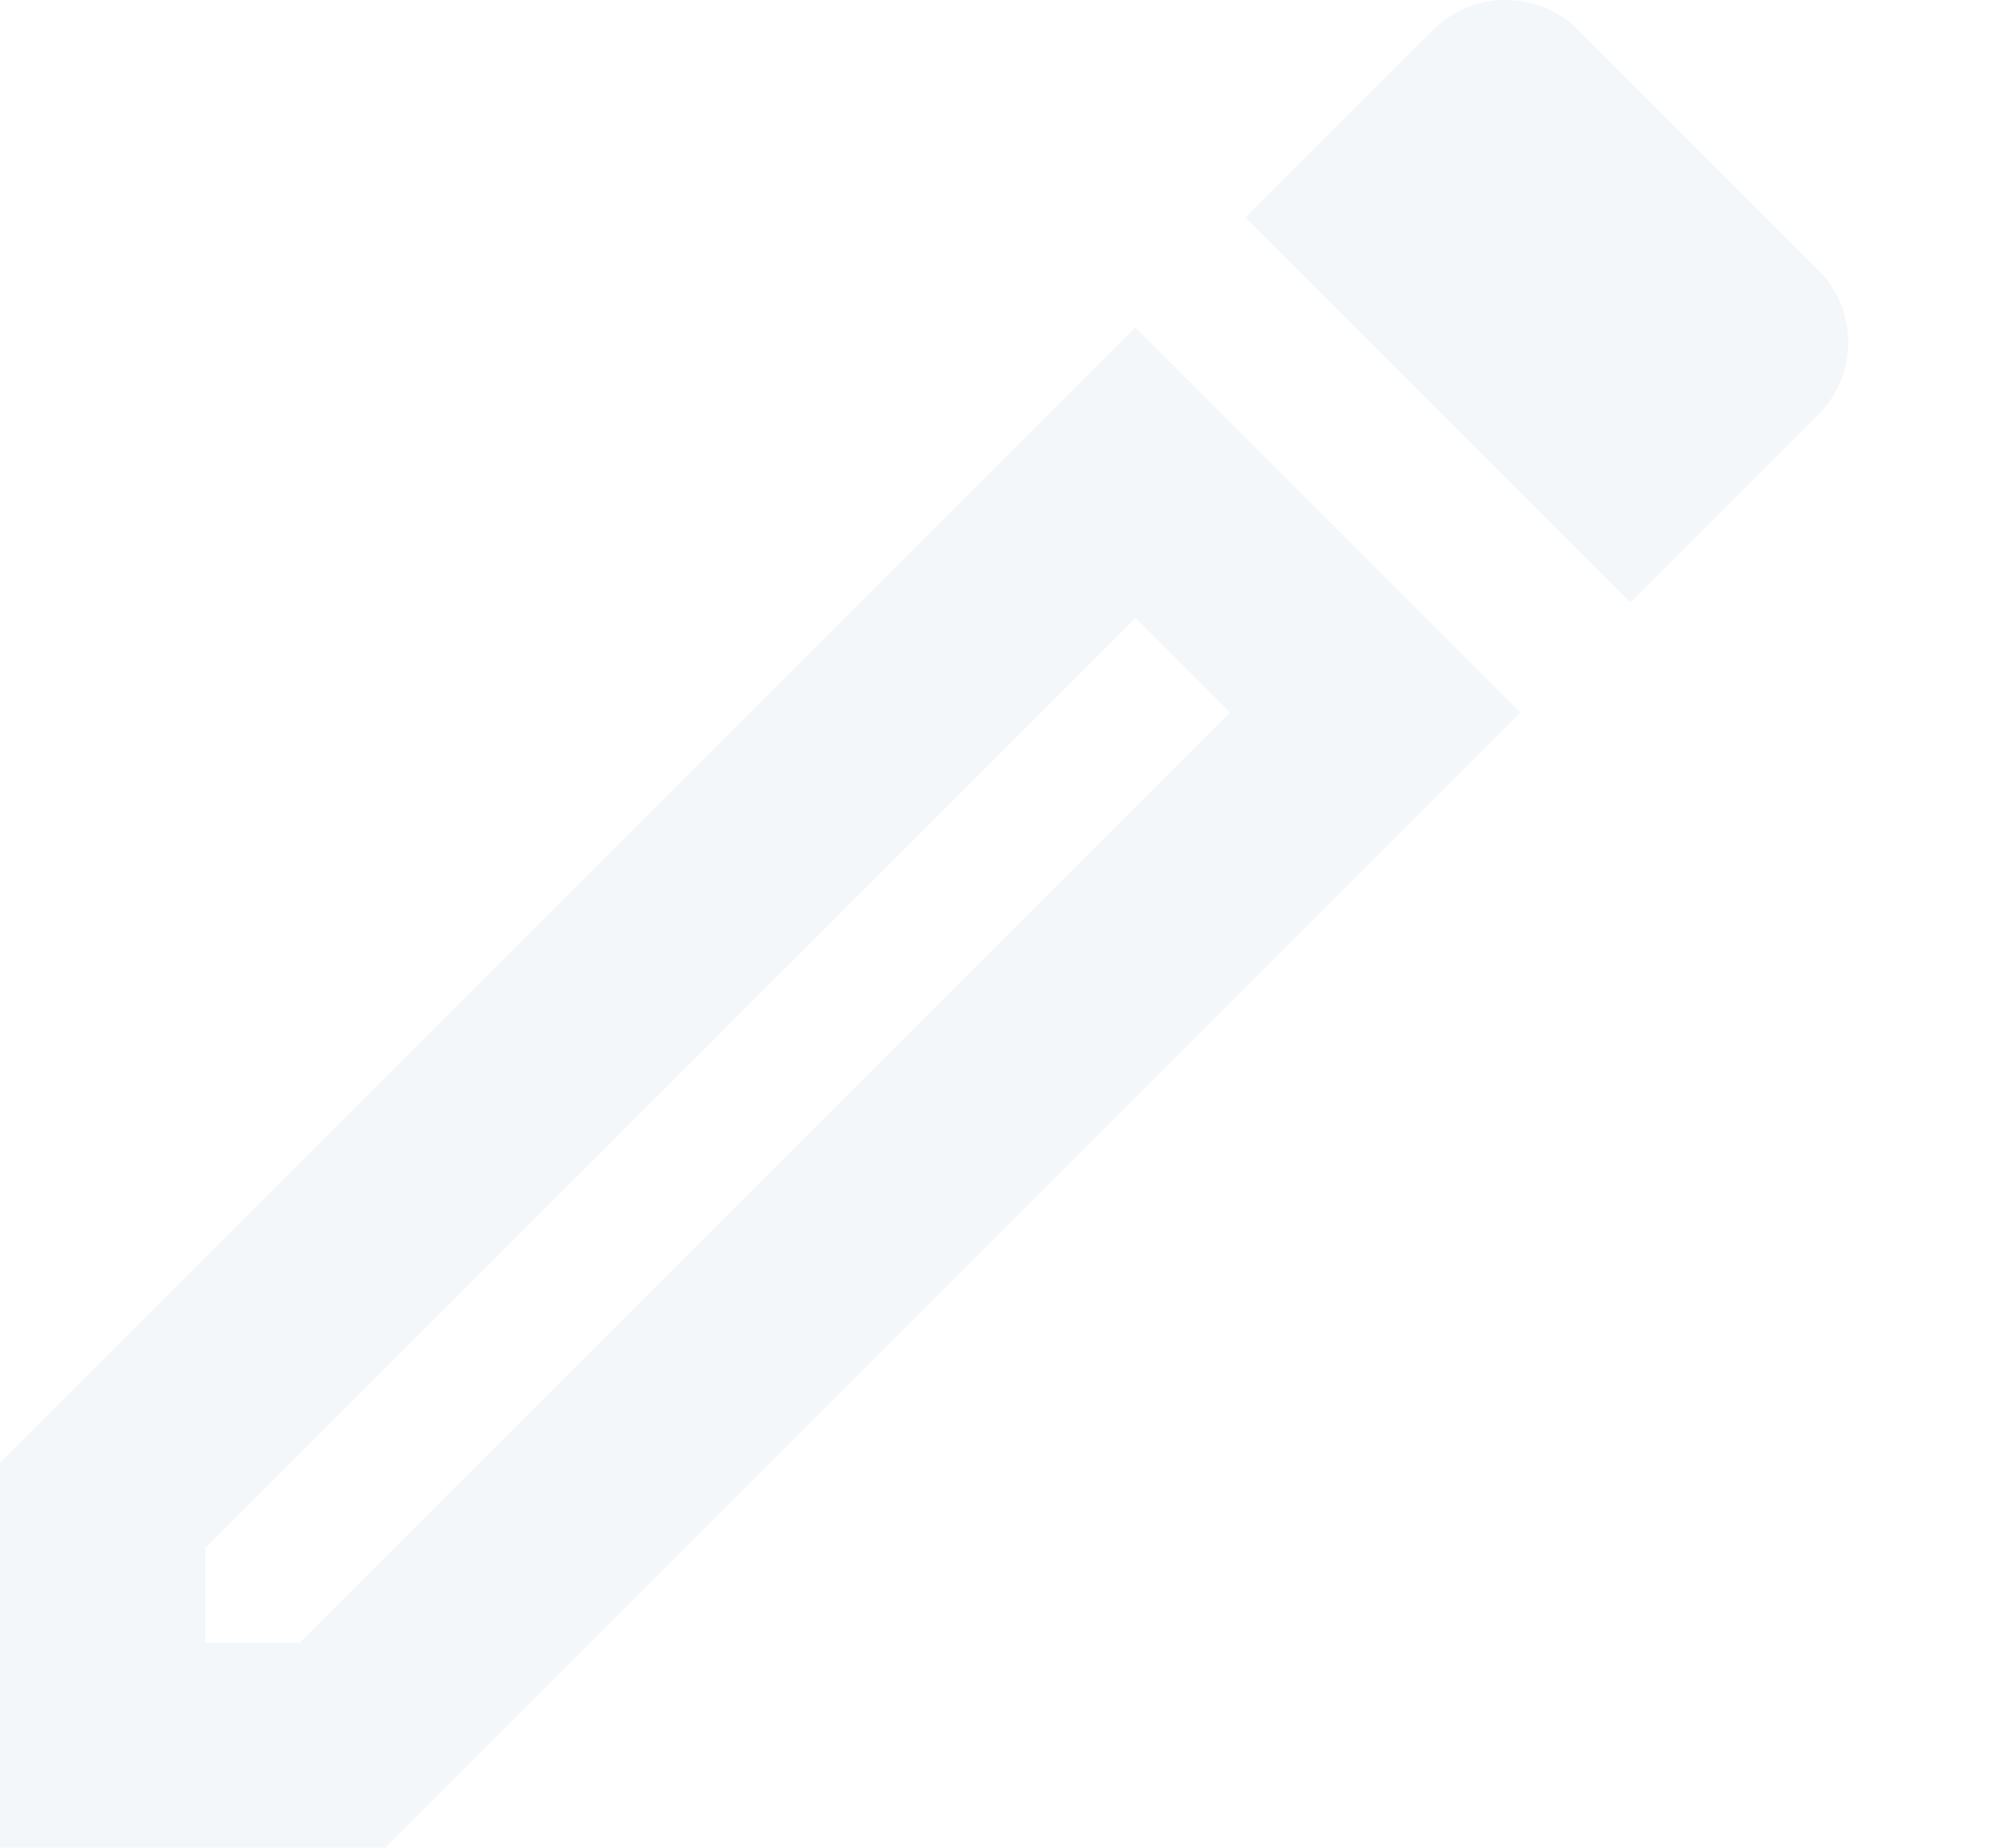
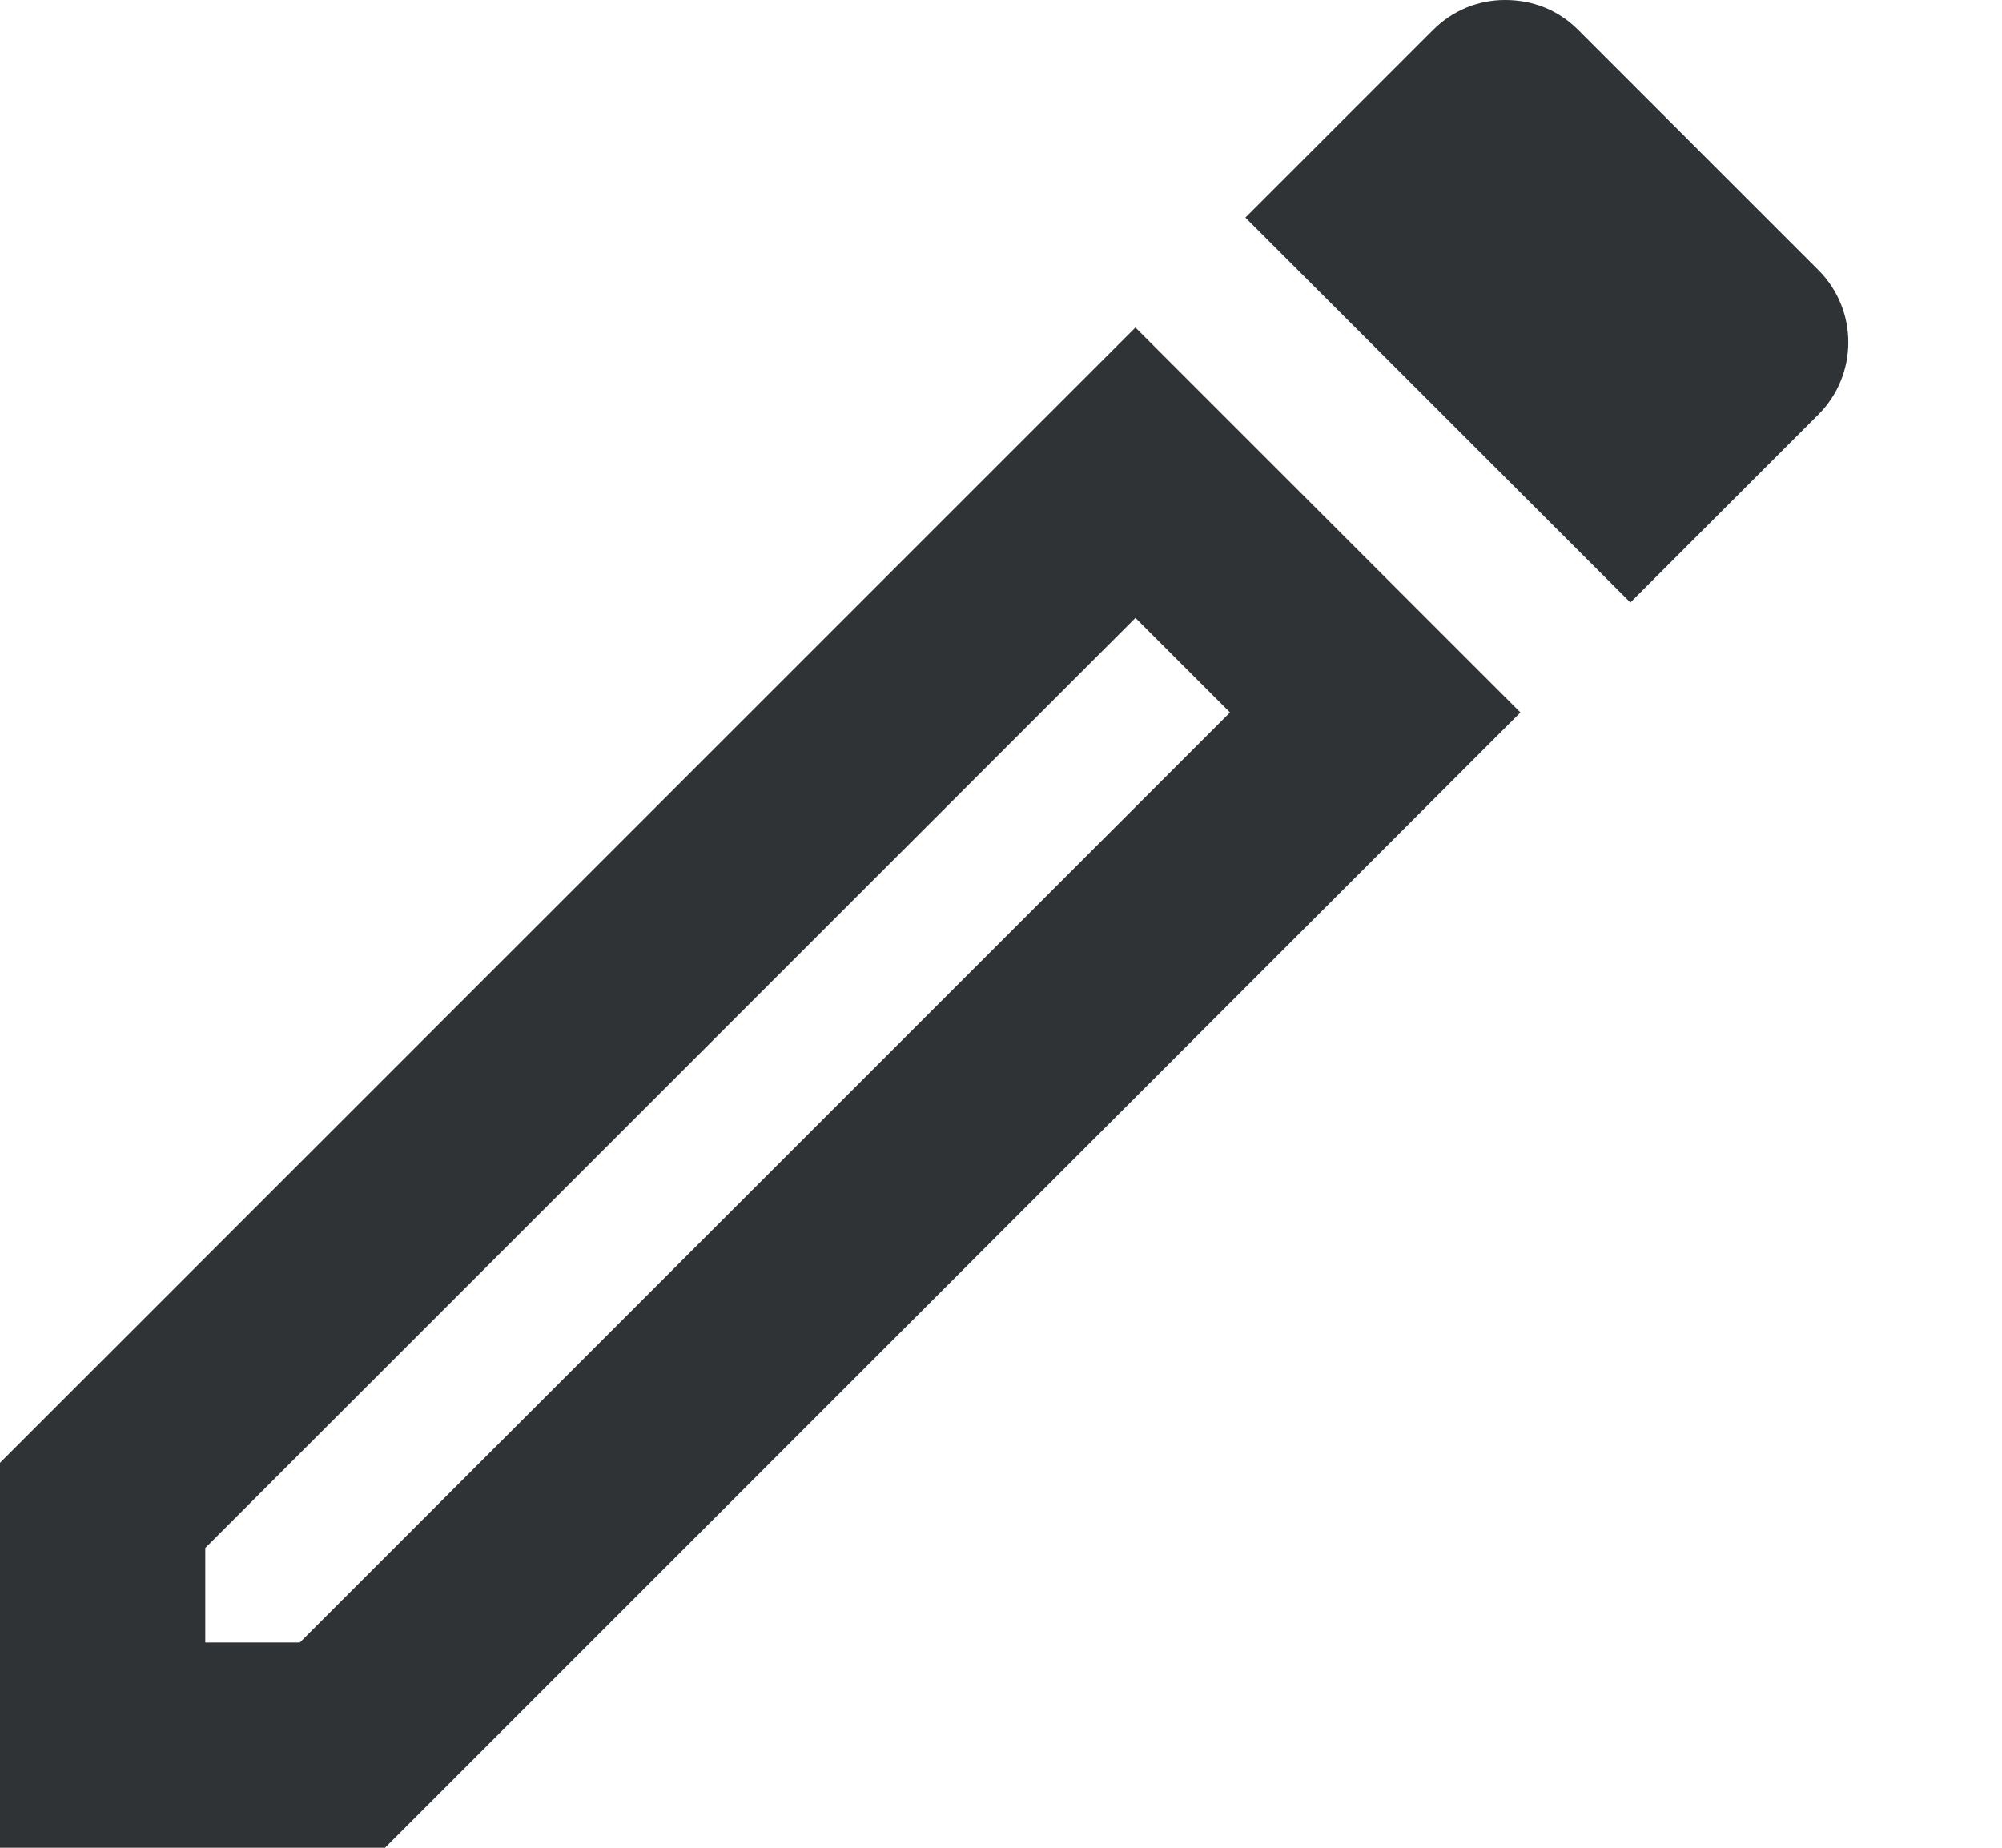
<svg xmlns="http://www.w3.org/2000/svg" width="13" height="12" viewBox="0 0 13 12" fill="none">
-   <path d="M0 9.5V12H2.5L9.873 4.627L7.373 2.127L0 9.5ZM1.947 10.667H1.333V10.053L7.373 4.013L7.987 4.627L1.947 10.667ZM11.807 1.753L10.247 0.193C10.113 0.06 9.947 0 9.773 0C9.6 0 9.433 0.067 9.307 0.193L8.087 1.413L10.587 3.913L11.807 2.693C12.067 2.433 12.067 2.013 11.807 1.753Z" fill="#F3F6F8" fill-opacity="0.9" />
+   <path d="M0 9.5V12H2.5L9.873 4.627L7.373 2.127L0 9.5ZM1.947 10.667H1.333V10.053L7.373 4.013L7.987 4.627L1.947 10.667ZM11.807 1.753L10.247 0.193C10.113 0.06 9.947 0 9.773 0C9.6 0 9.433 0.067 9.307 0.193L8.087 1.413L10.587 3.913L11.807 2.693C12.067 2.433 12.067 2.013 11.807 1.753Z" fill="#191D20" fill-opacity="0.9" />
</svg>
